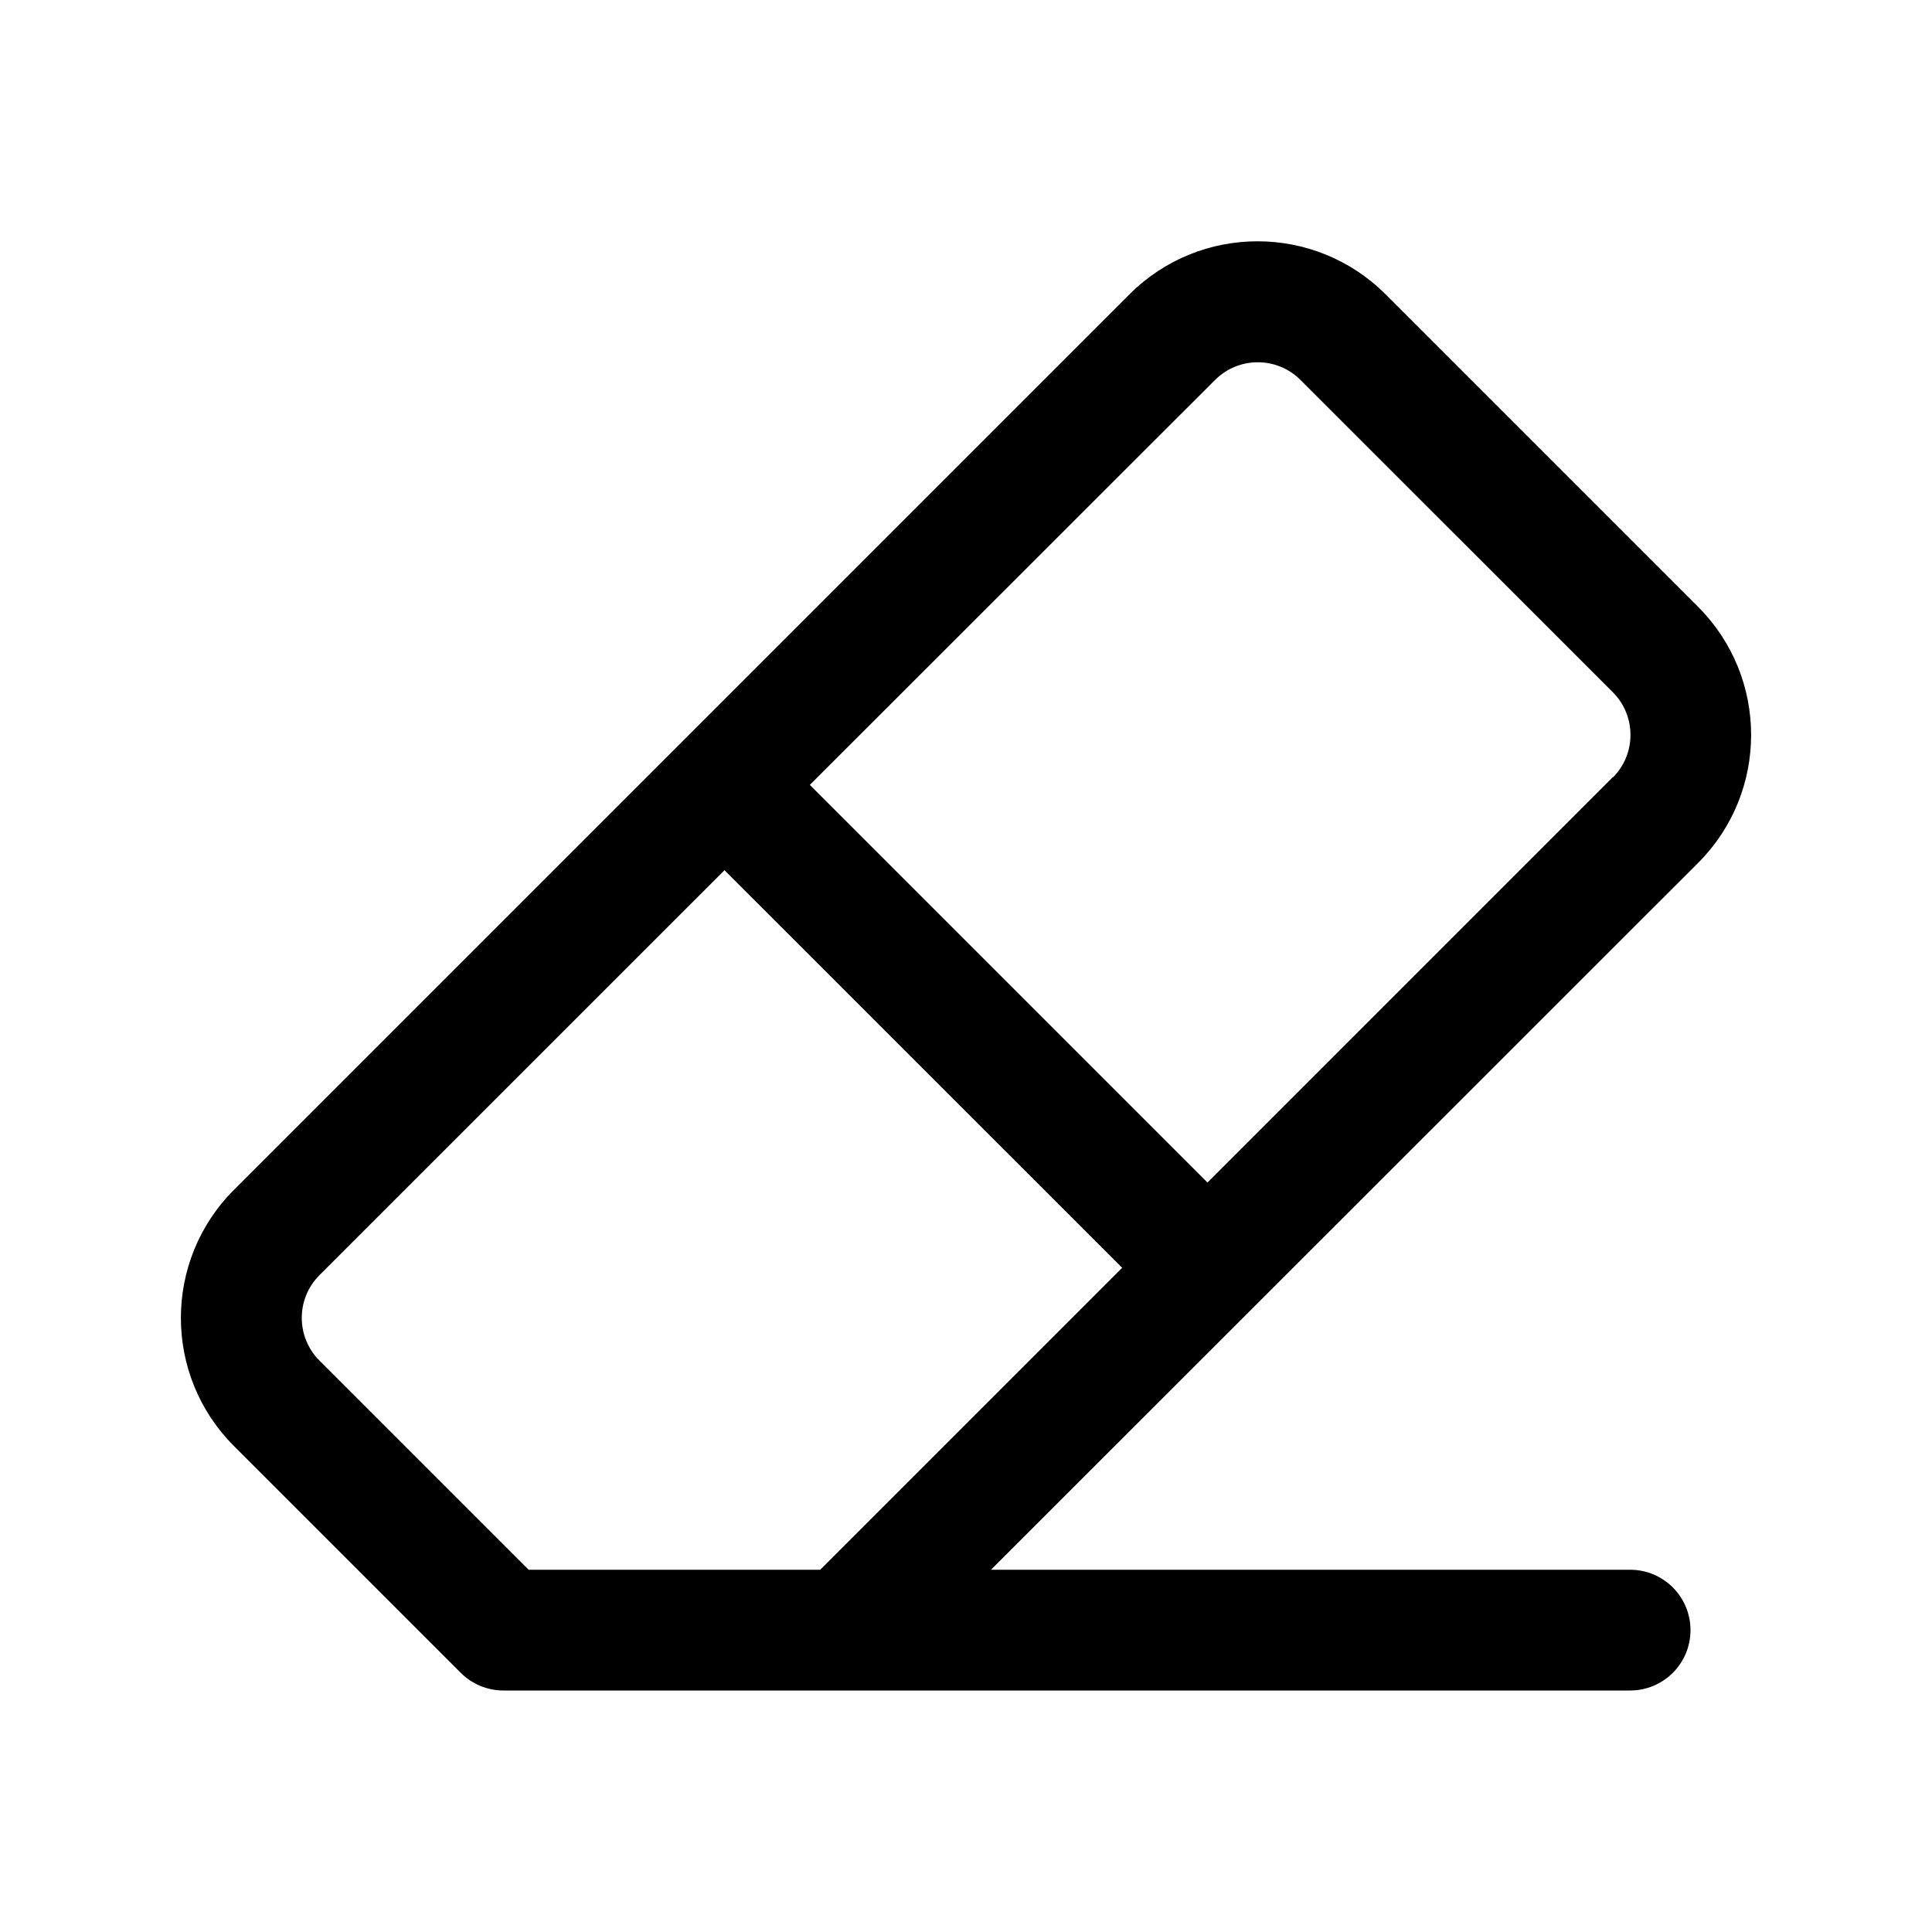
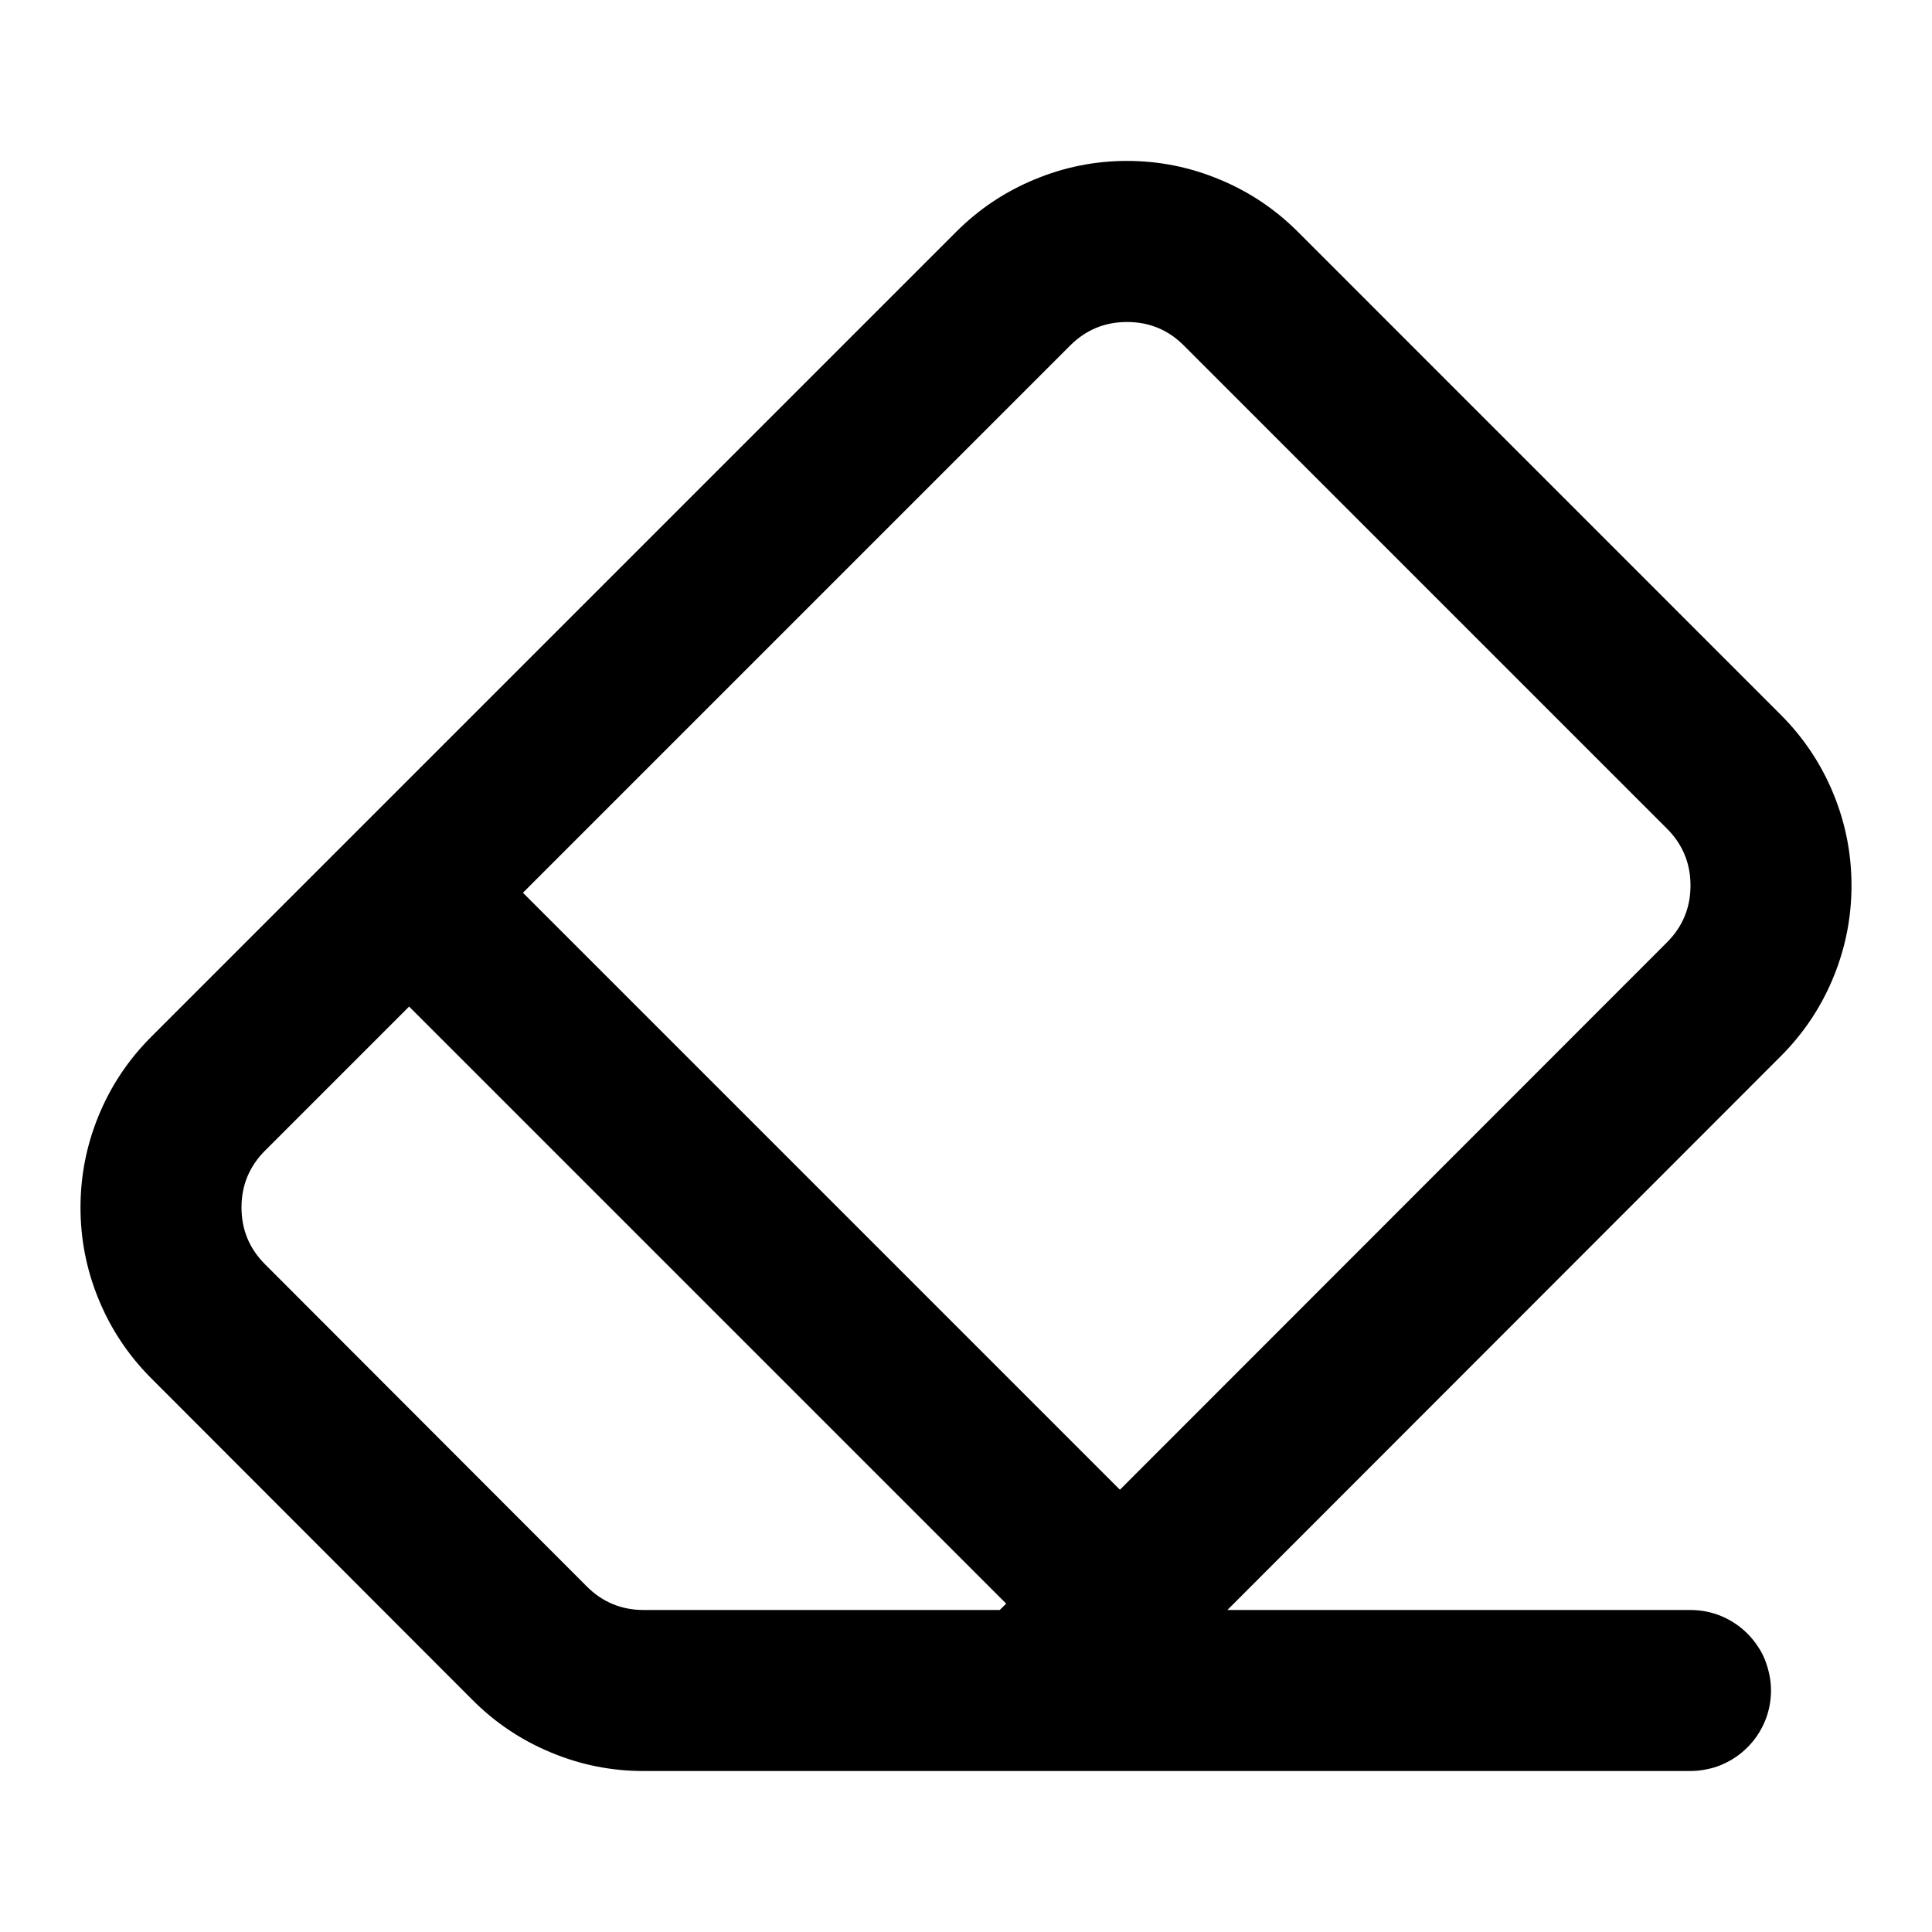
<svg xmlns="http://www.w3.org/2000/svg" fill="currentColor" fill-rule="evenodd" viewBox="0 0 24 24">
-   <path d="m21.094 7.538-3.882-3.882a2.25 2.25 0 0 0-3.181 0L2.906 14.781a2.25 2.25 0 0 0 0 3.182l2.818 2.818a.75.75 0 0 0 .533.219H20.25a.75.75 0 0 0 0-1.5h-7.94l8.784-8.78a2.25 2.25 0 0 0 0-3.182ZM10.189 19.5H6.567l-2.599-2.599a.75.75 0 0 1 0-1.06L9 10.81l4.94 4.939Zm9.844-9.844L15 14.69l-4.94-4.94 5.034-5.03a.75.75 0 0 1 1.061 0l3.88 3.879a.75.75 0 0 1 0 1.06Z" />
+   <path d="M8 22h13q.099 0 .195-.02.097-.018.188-.056.09-.038.173-.093.081-.054.151-.124t.124-.151q.055-.082.093-.173t.057-.188T22 21t-.02-.195-.056-.188-.093-.173q-.054-.081-.124-.151t-.151-.124q-.082-.055-.173-.093t-.188-.057T21 20h-5.753l6.874-6.879q.431-.431.659-.993Q23 11.586 23 11t-.22-1.128q-.228-.562-.659-.993l-5.999-6q-.422-.422-.973-.65-.552-.23-1.148-.23-.597 0-1.149.23-.551.228-.973.65l-7.504 7.504-2.496 2.496q-.431.431-.659.993Q1 14.414 1 15t.22 1.128q.228.562.658.993l3.994 3.999q.424.424.977.652.554.23 1.151.228Zm5.293-17.707L6.496 11.09l7.416 7.416 6.795-6.799Q21 11.414 21 11t-.293-.707l-6-6Q14.416 4 14 4q-.414 0-.707.293Zm-10 10 1.789-1.789 7.417 7.417-.08.079H8q-.418.001-.712-.294l-3.994-3.999Q3 15.414 3 15t.293-.707Z" />
</svg>
